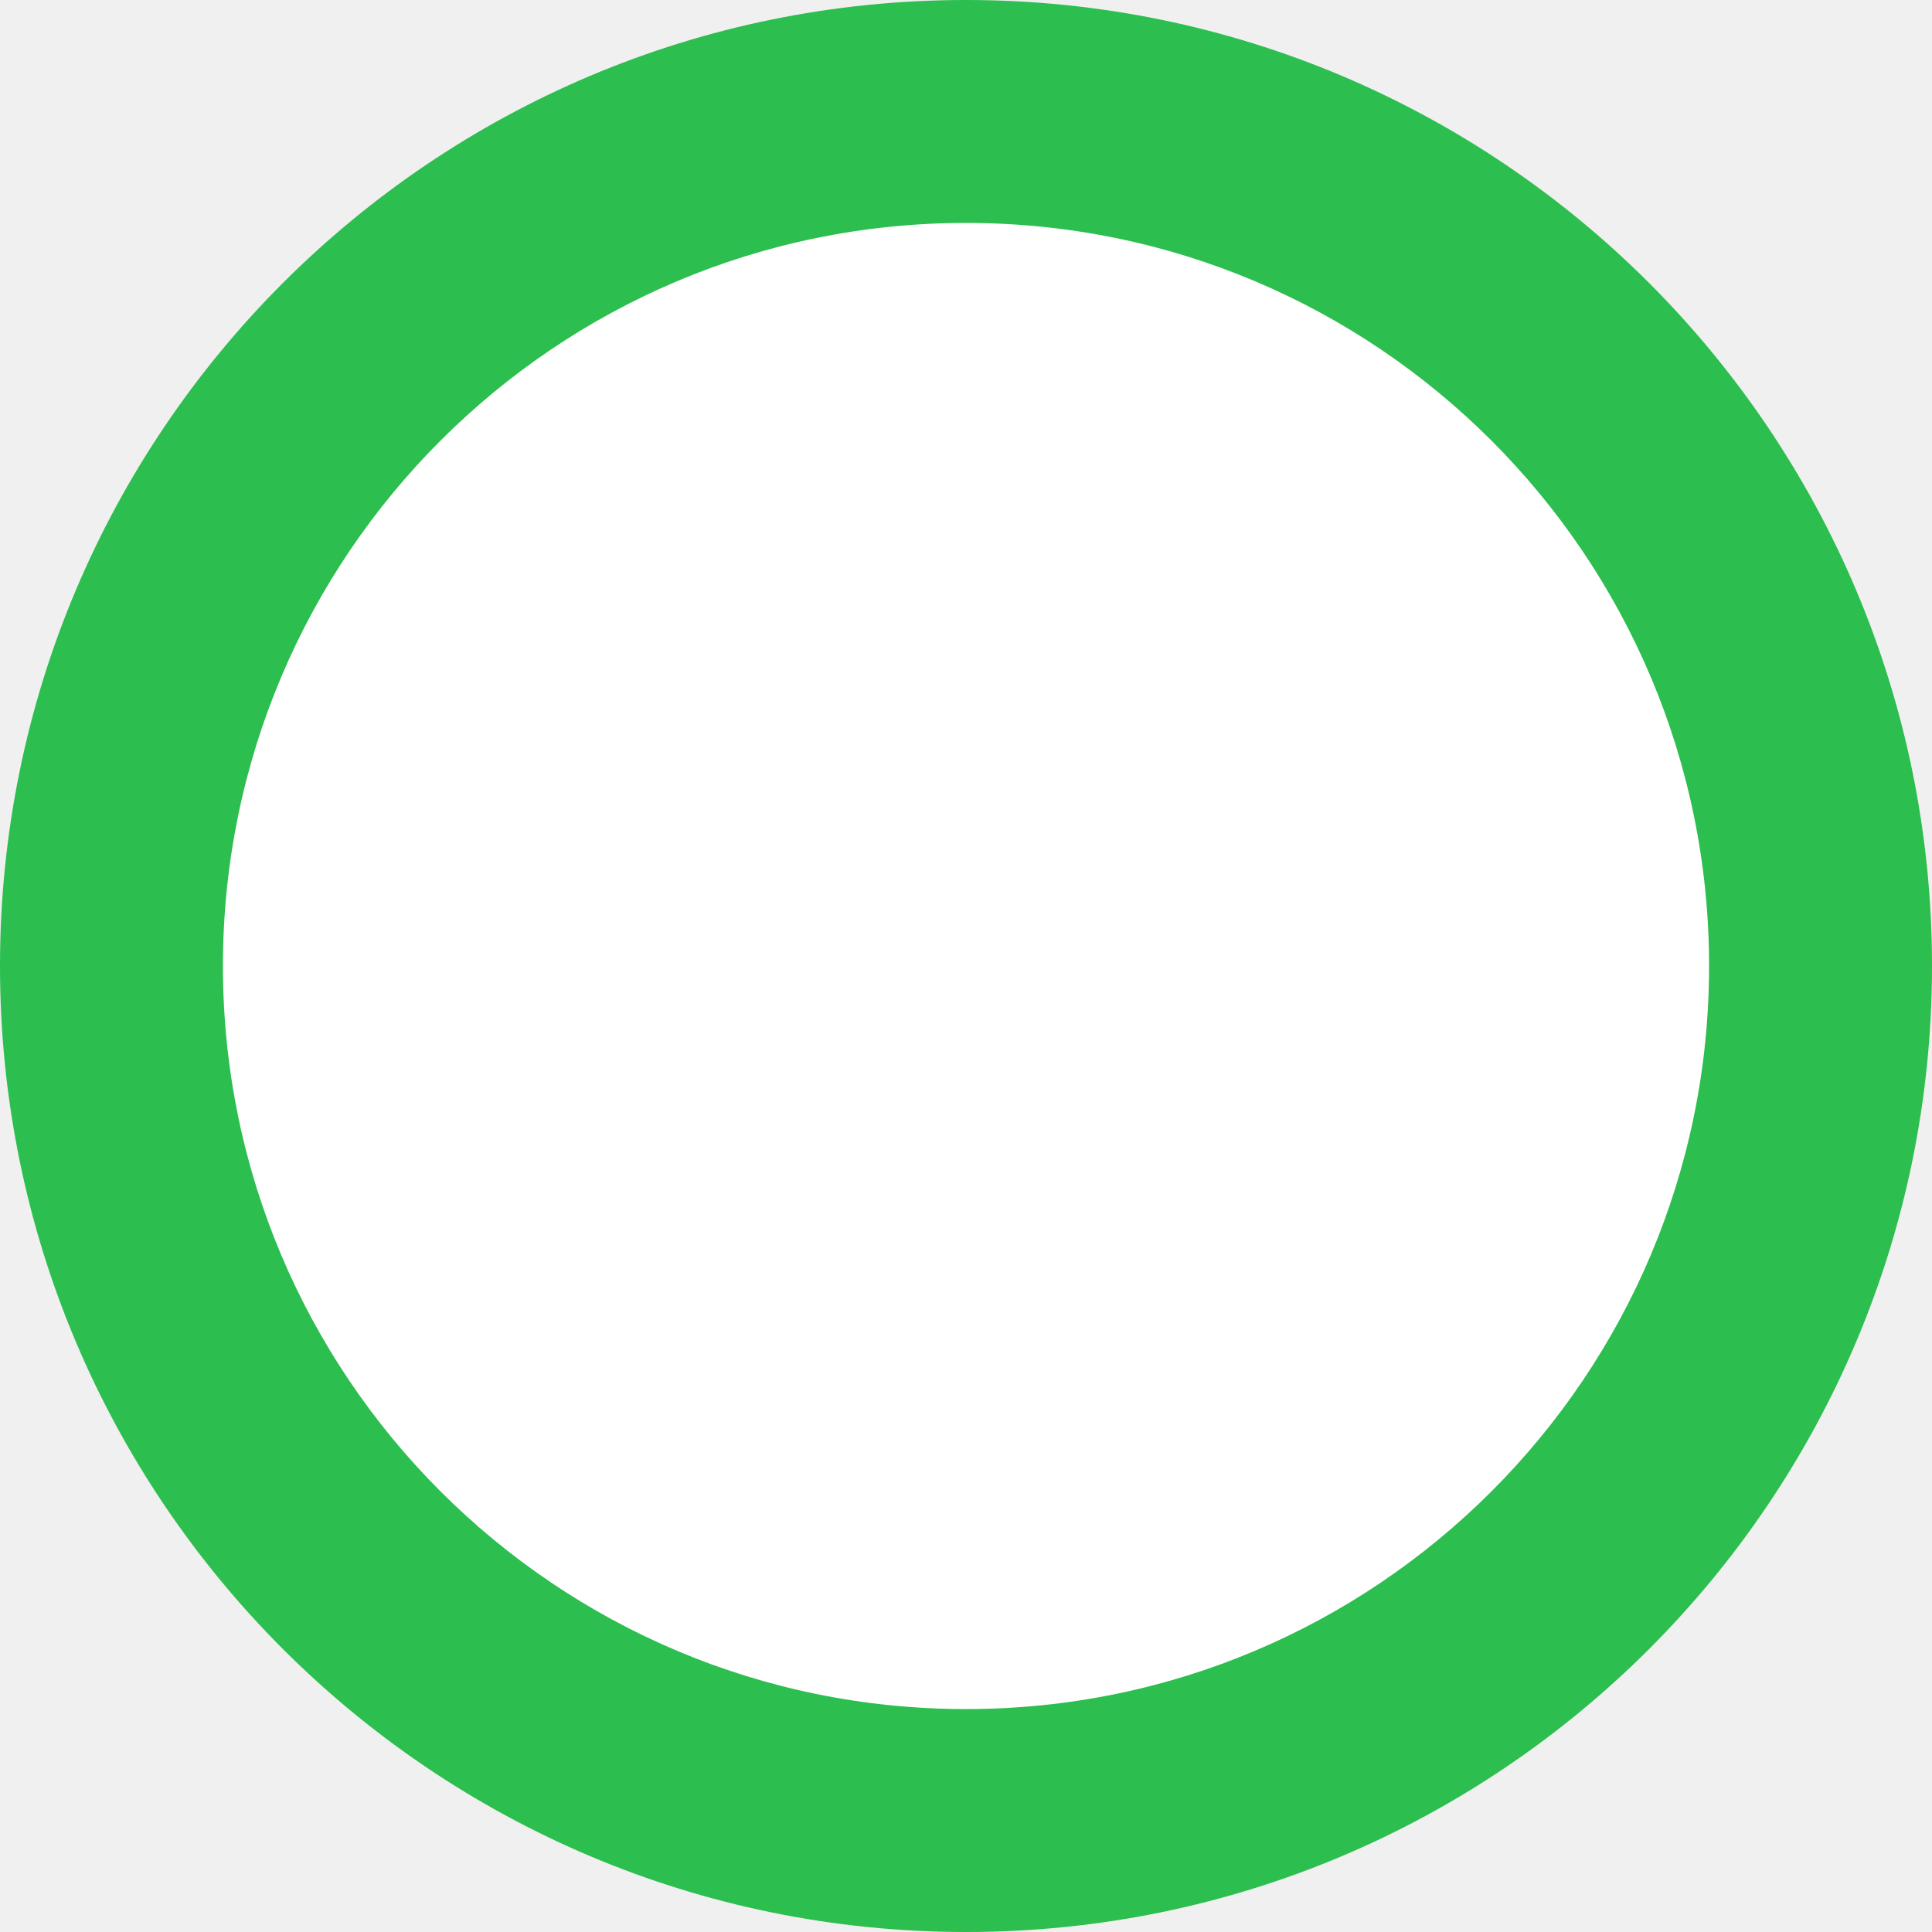
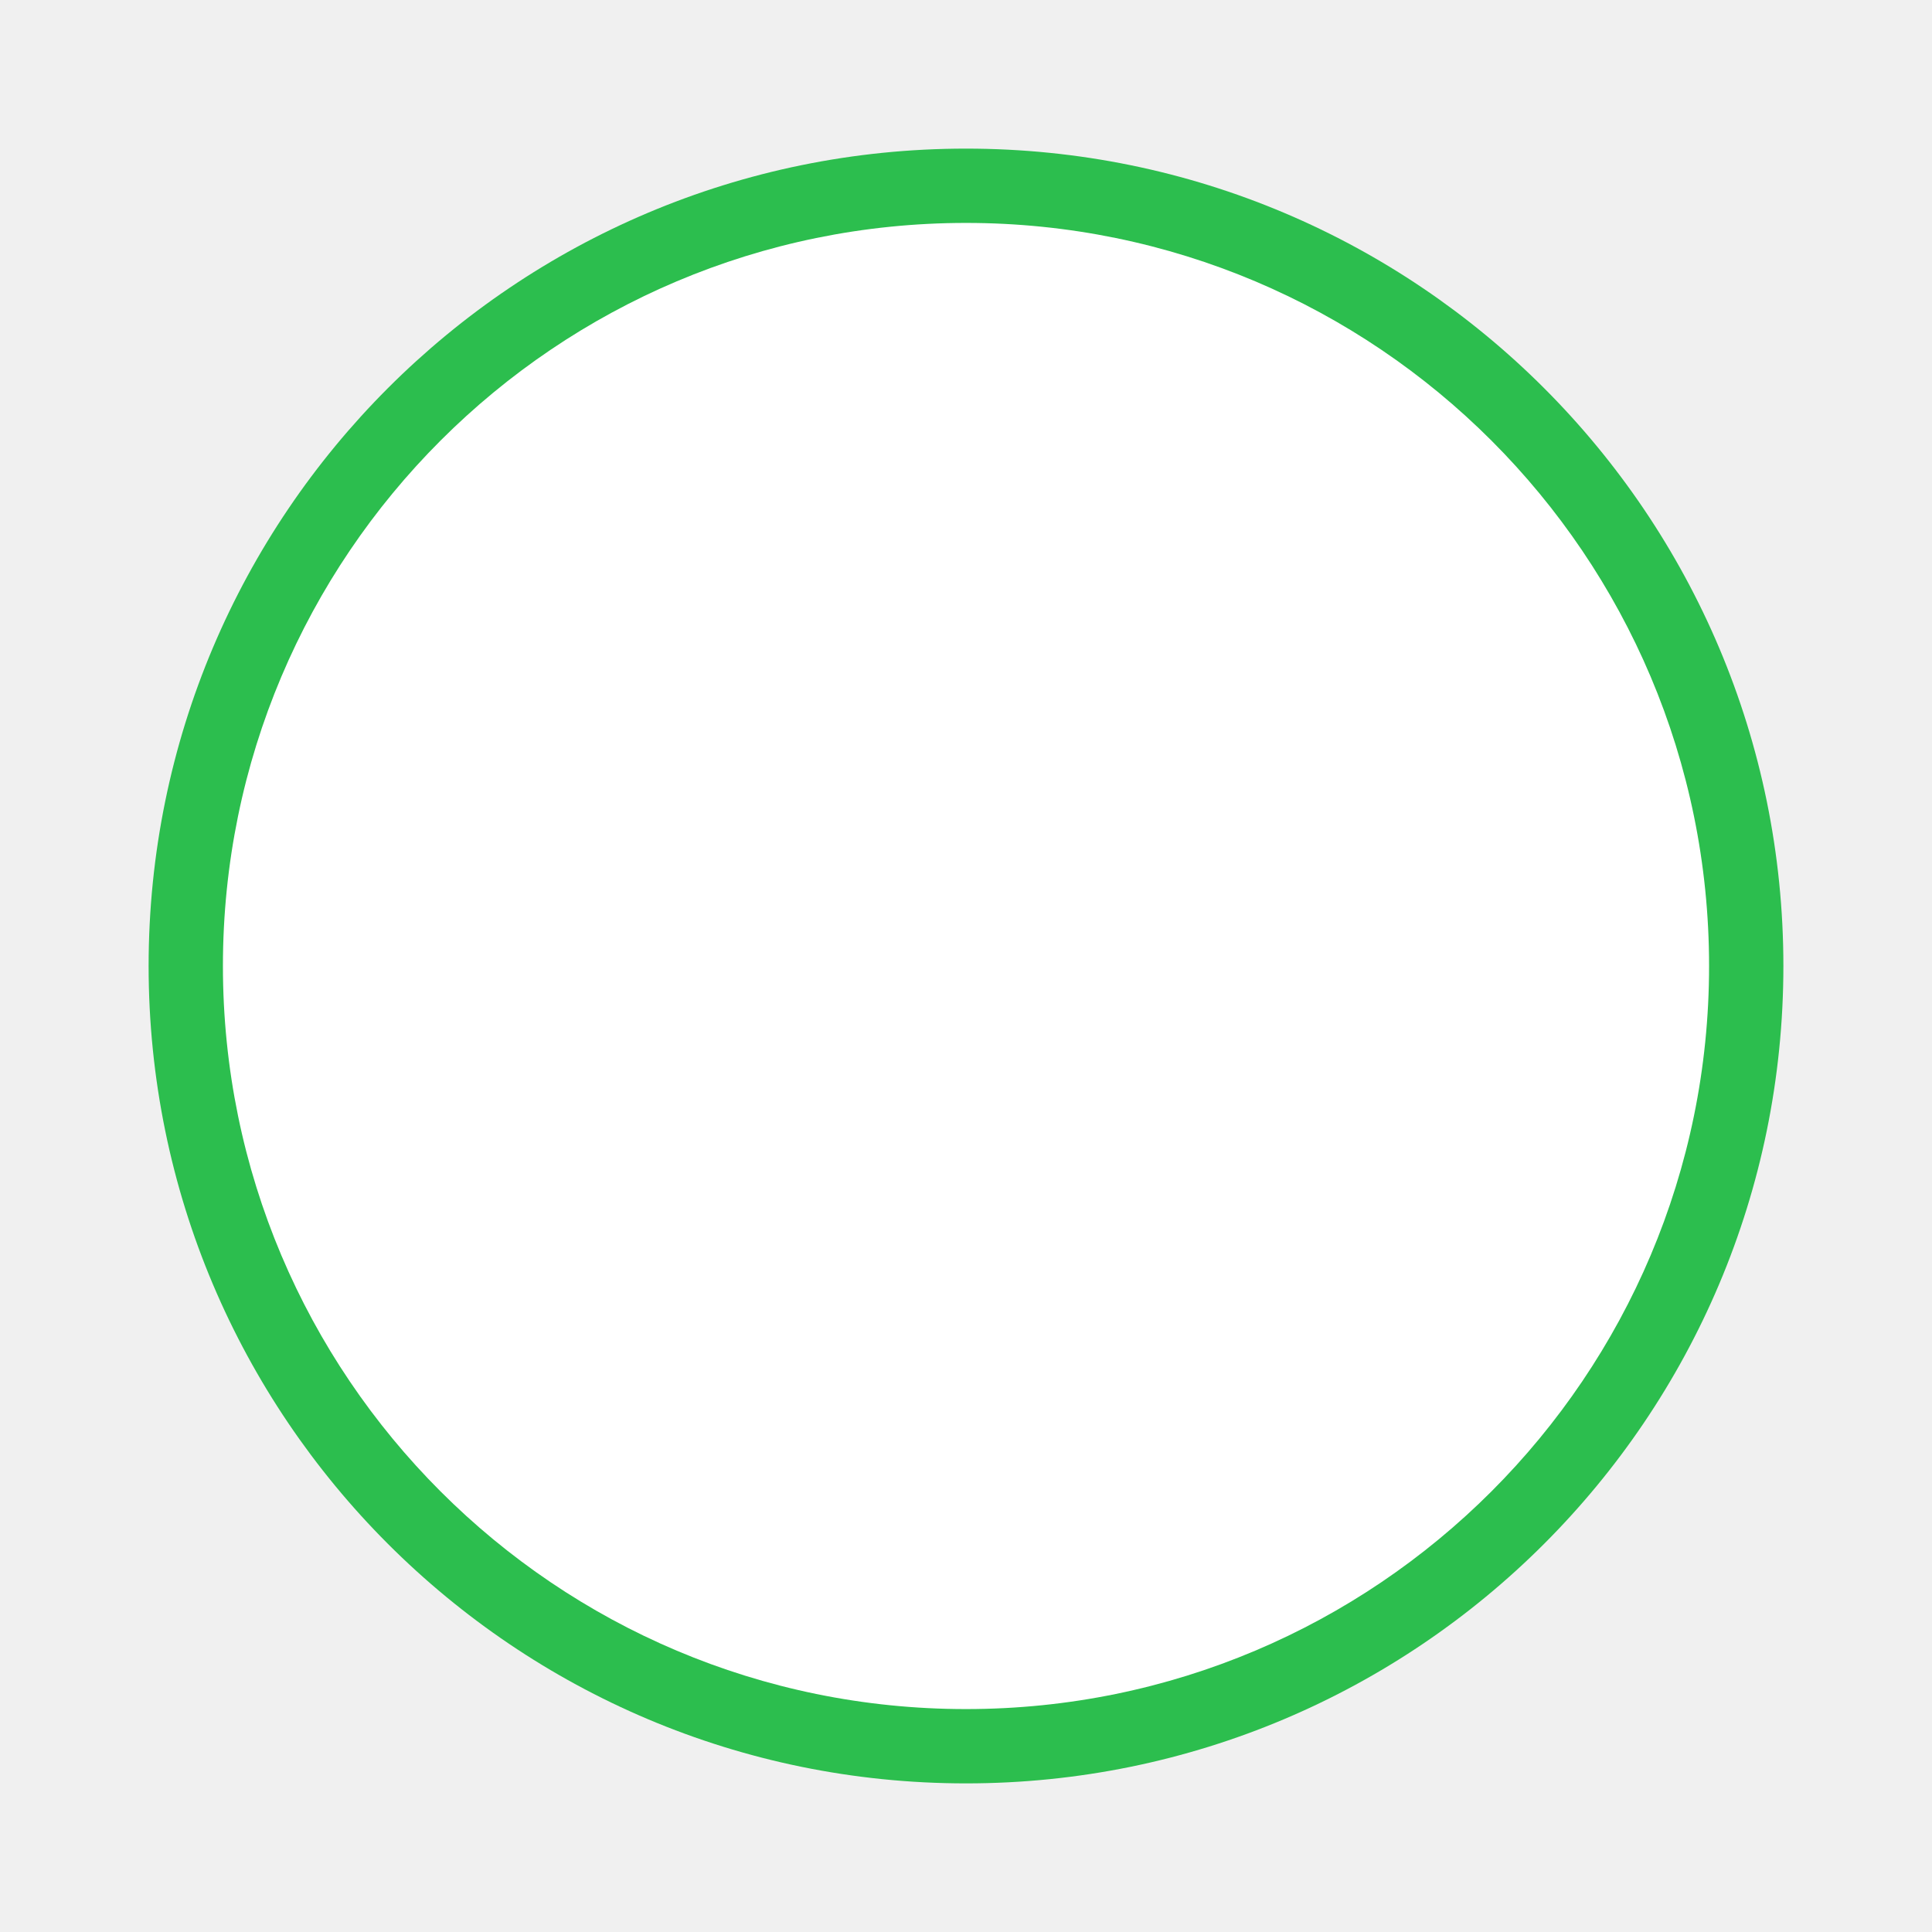
<svg xmlns="http://www.w3.org/2000/svg" width="26" height="26" viewBox="0 0 26 26" fill="none">
-   <circle cx="13" cy="13" r="13" fill="#2cbe4e" />
+   <circle cx="13" cy="13" r="11" fill="#2cbe4e" />
  <circle cx="13" cy="13" r="10" fill="#FFF" />
</svg>
